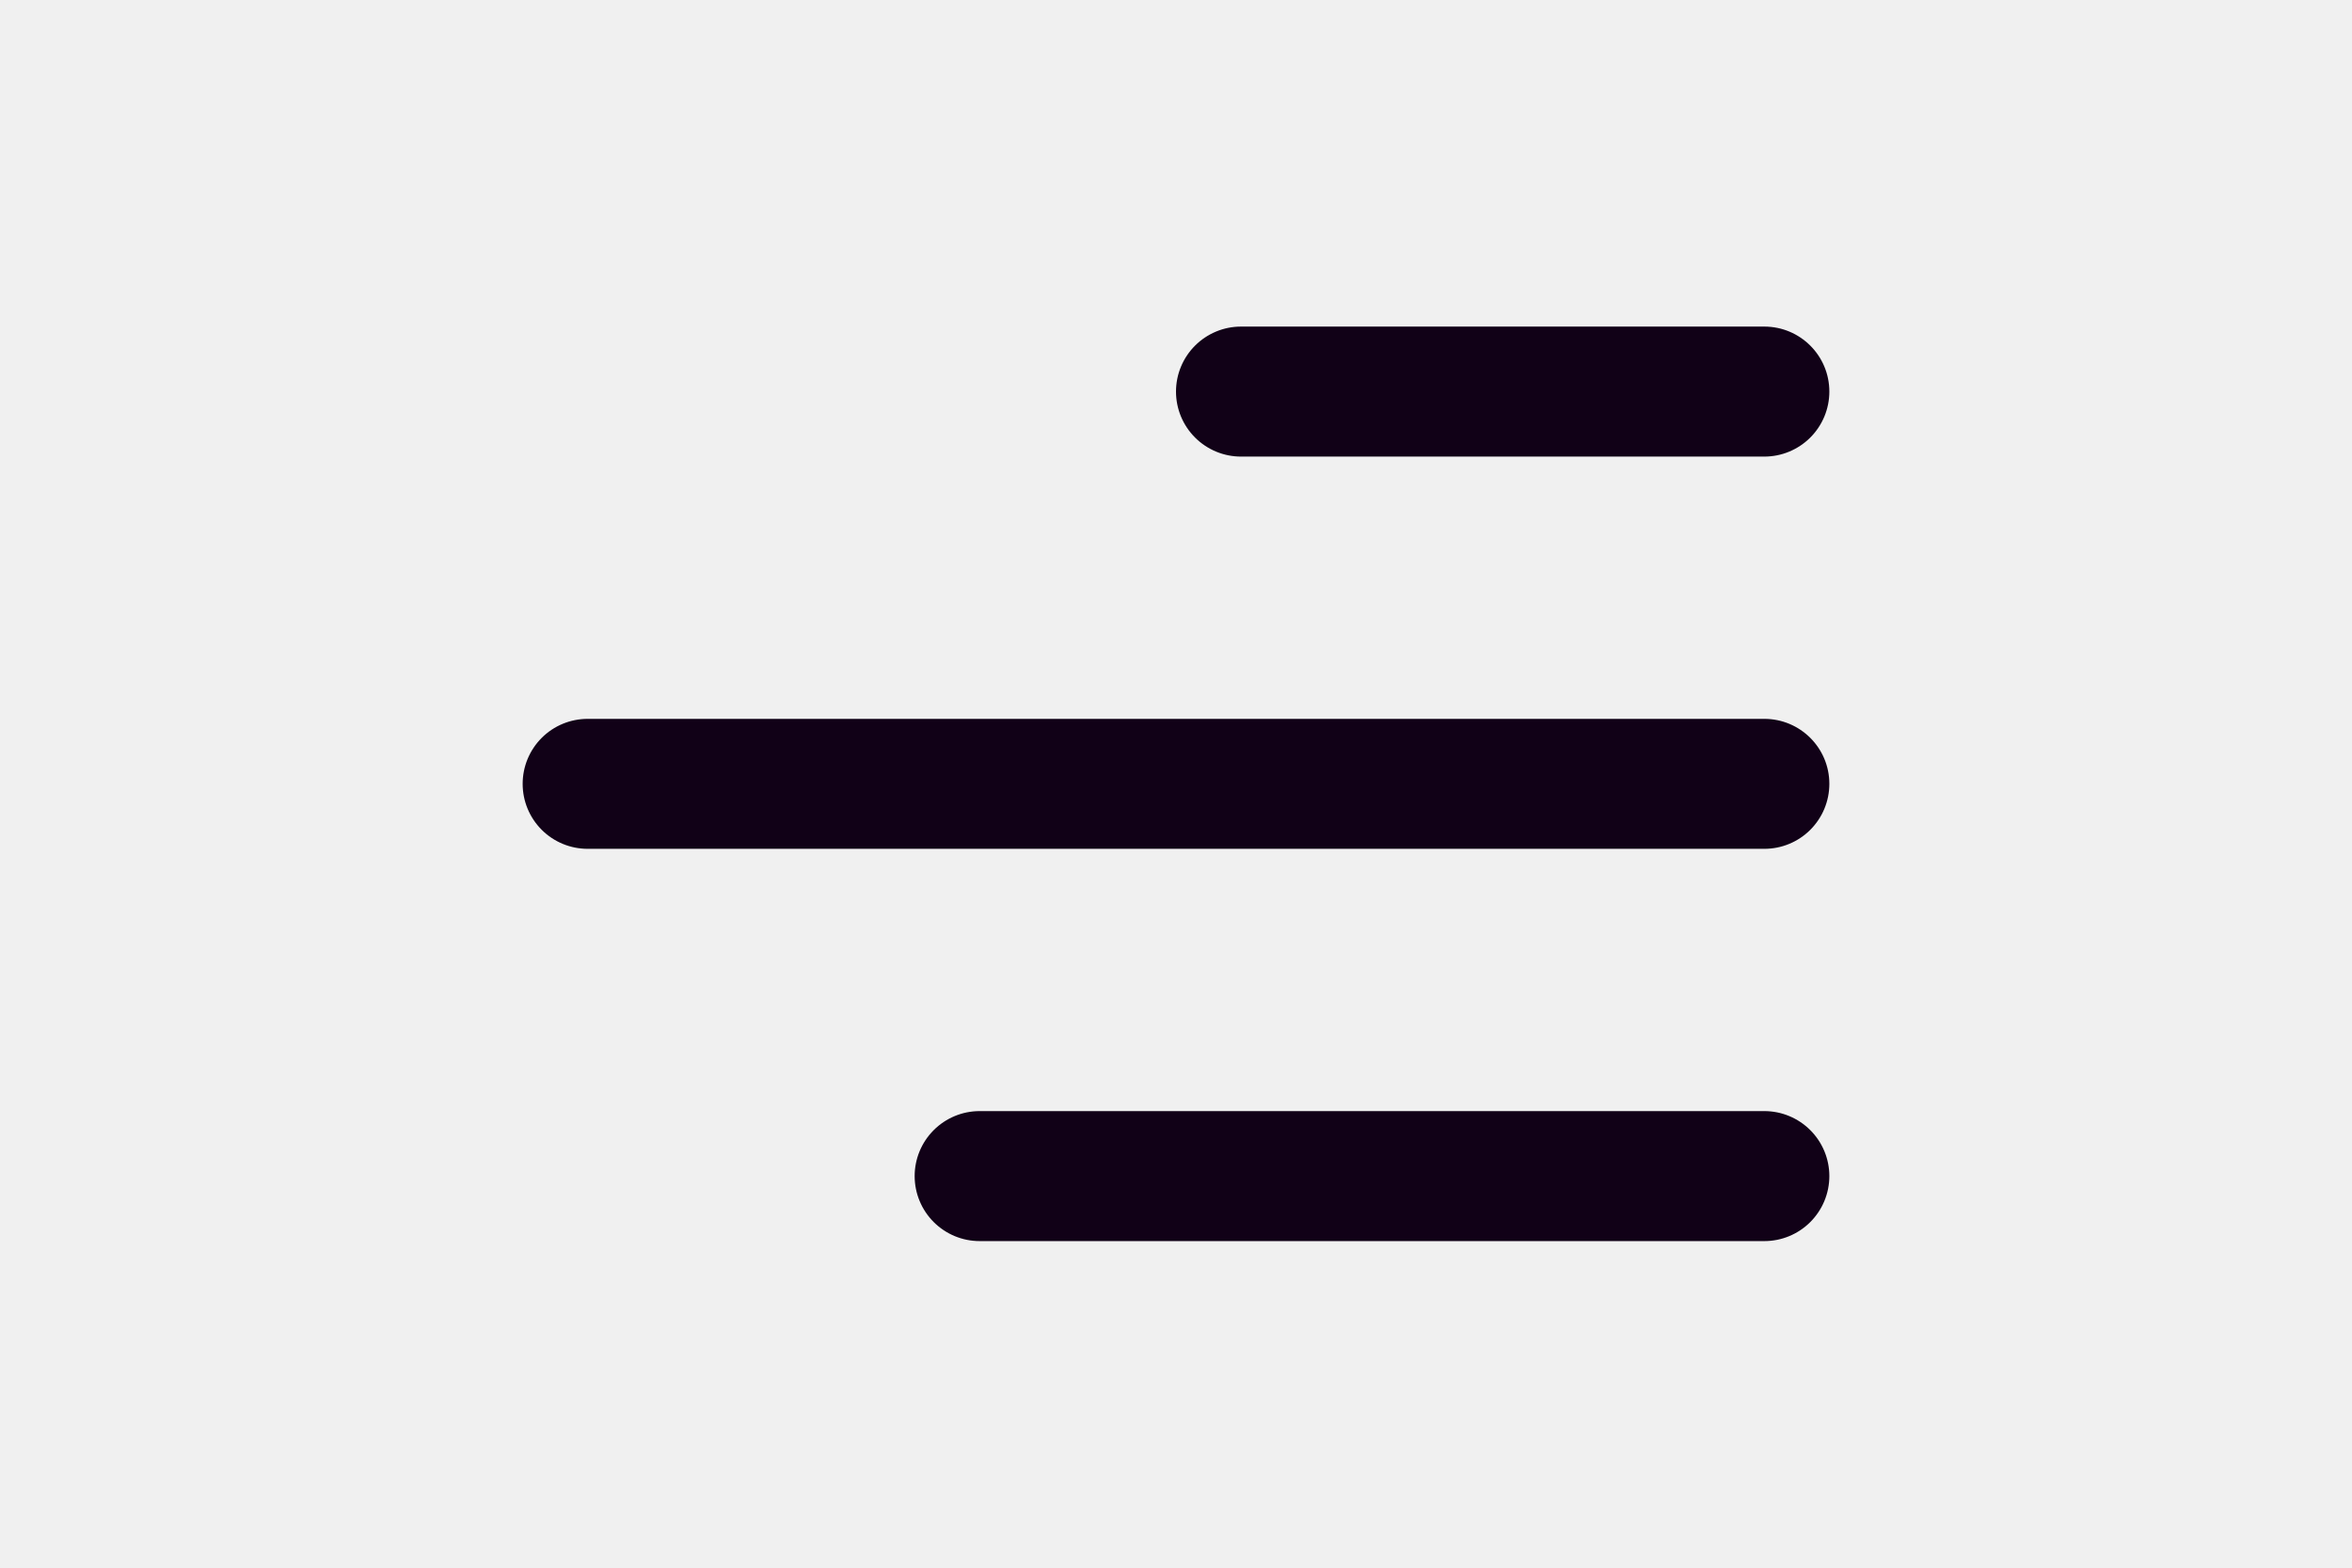
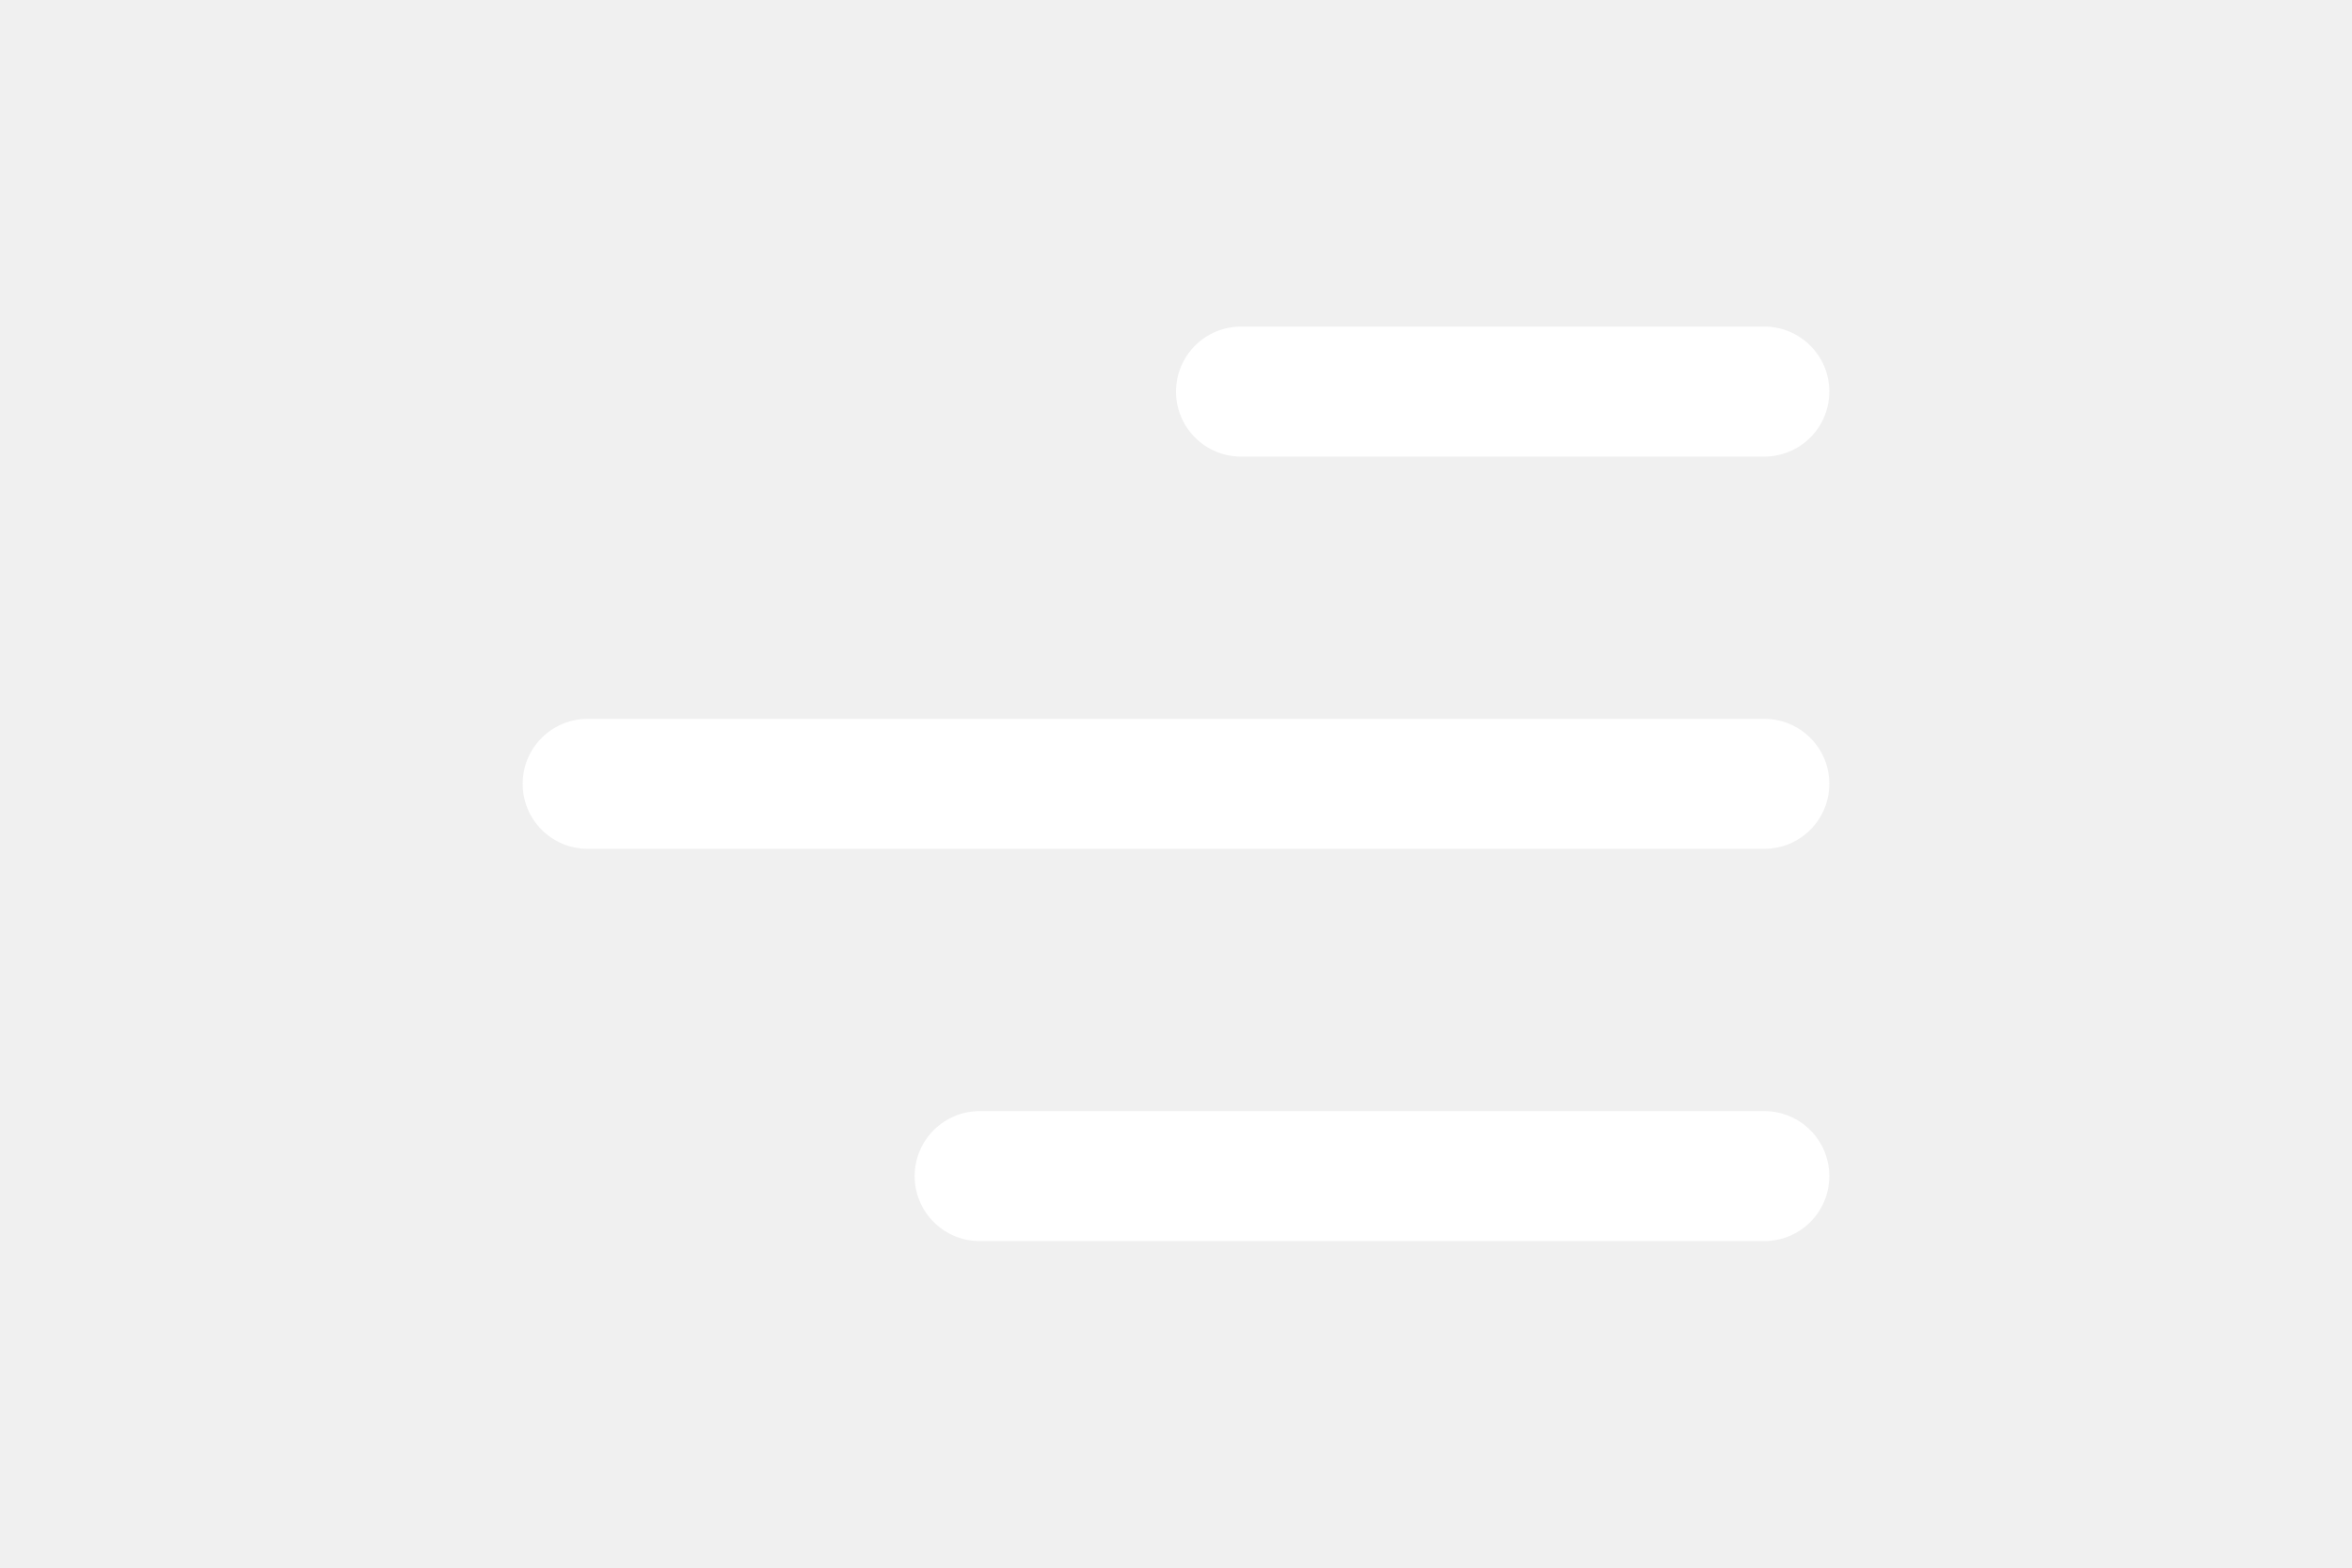
<svg xmlns="http://www.w3.org/2000/svg" width="30" height="20" viewBox="0 0 40 40" fill="none">
  <g id="gg:menu-left">
    <g id="Group">
-       <path id="Vector" d="M36.667 9.992C36.667 9.075 35.923 8.333 35.008 8.333H21.658C21.219 8.333 20.797 8.508 20.486 8.819C20.175 9.13 20 9.552 20 9.992C20 10.431 20.175 10.853 20.486 11.164C20.797 11.475 21.219 11.65 21.658 11.65H35.008C35.448 11.65 35.87 11.475 36.181 11.164C36.492 10.853 36.667 10.431 36.667 9.992Z" fill="#110117" />
-       <path id="Vector_2" d="M36.667 20C36.667 19.083 35.923 18.342 35.008 18.342H4.992C4.552 18.342 4.13 18.516 3.819 18.827C3.508 19.138 3.333 19.56 3.333 20C3.333 20.44 3.508 20.862 3.819 21.173C4.13 21.484 4.552 21.658 4.992 21.658H35.008C35.448 21.658 35.87 21.484 36.181 21.173C36.492 20.862 36.667 20.44 36.667 20Z" fill="#110117" />
-       <path id="Vector_3" d="M35.008 28.35C35.448 28.35 35.87 28.525 36.181 28.836C36.492 29.147 36.667 29.569 36.667 30.008C36.667 30.448 36.492 30.87 36.181 31.181C35.87 31.492 35.448 31.667 35.008 31.667H14.992C14.552 31.667 14.13 31.492 13.819 31.181C13.508 30.87 13.333 30.448 13.333 30.008C13.333 29.569 13.508 29.147 13.819 28.836C14.13 28.525 14.552 28.35 14.992 28.35H35.008Z" fill="#110117" />
+       <path id="Vector" d="M36.667 9.992C36.667 9.075 35.923 8.333 35.008 8.333H21.658C21.219 8.333 20.797 8.508 20.486 8.819C20.175 9.13 20 9.552 20 9.992C20 10.431 20.175 10.853 20.486 11.164C20.797 11.475 21.219 11.65 21.658 11.65H35.008C35.448 11.65 35.87 11.475 36.181 11.164C36.492 10.853 36.667 10.431 36.667 9.992Z" fill="white" />
+       <path id="Vector_2" d="M36.667 20C36.667 19.083 35.923 18.342 35.008 18.342H4.992C4.552 18.342 4.13 18.516 3.819 18.827C3.508 19.138 3.333 19.56 3.333 20C3.333 20.44 3.508 20.862 3.819 21.173C4.13 21.484 4.552 21.658 4.992 21.658H35.008C35.448 21.658 35.87 21.484 36.181 21.173C36.492 20.862 36.667 20.44 36.667 20Z" fill="white" />
+       <path id="Vector_3" d="M35.008 28.35C35.448 28.35 35.87 28.525 36.181 28.836C36.492 29.147 36.667 29.569 36.667 30.008C36.667 30.448 36.492 30.87 36.181 31.181C35.87 31.492 35.448 31.667 35.008 31.667H14.992C14.552 31.667 14.13 31.492 13.819 31.181C13.508 30.87 13.333 30.448 13.333 30.008C13.333 29.569 13.508 29.147 13.819 28.836C14.13 28.525 14.552 28.35 14.992 28.35H35.008Z" fill="white" />
    </g>
  </g>
</svg>
